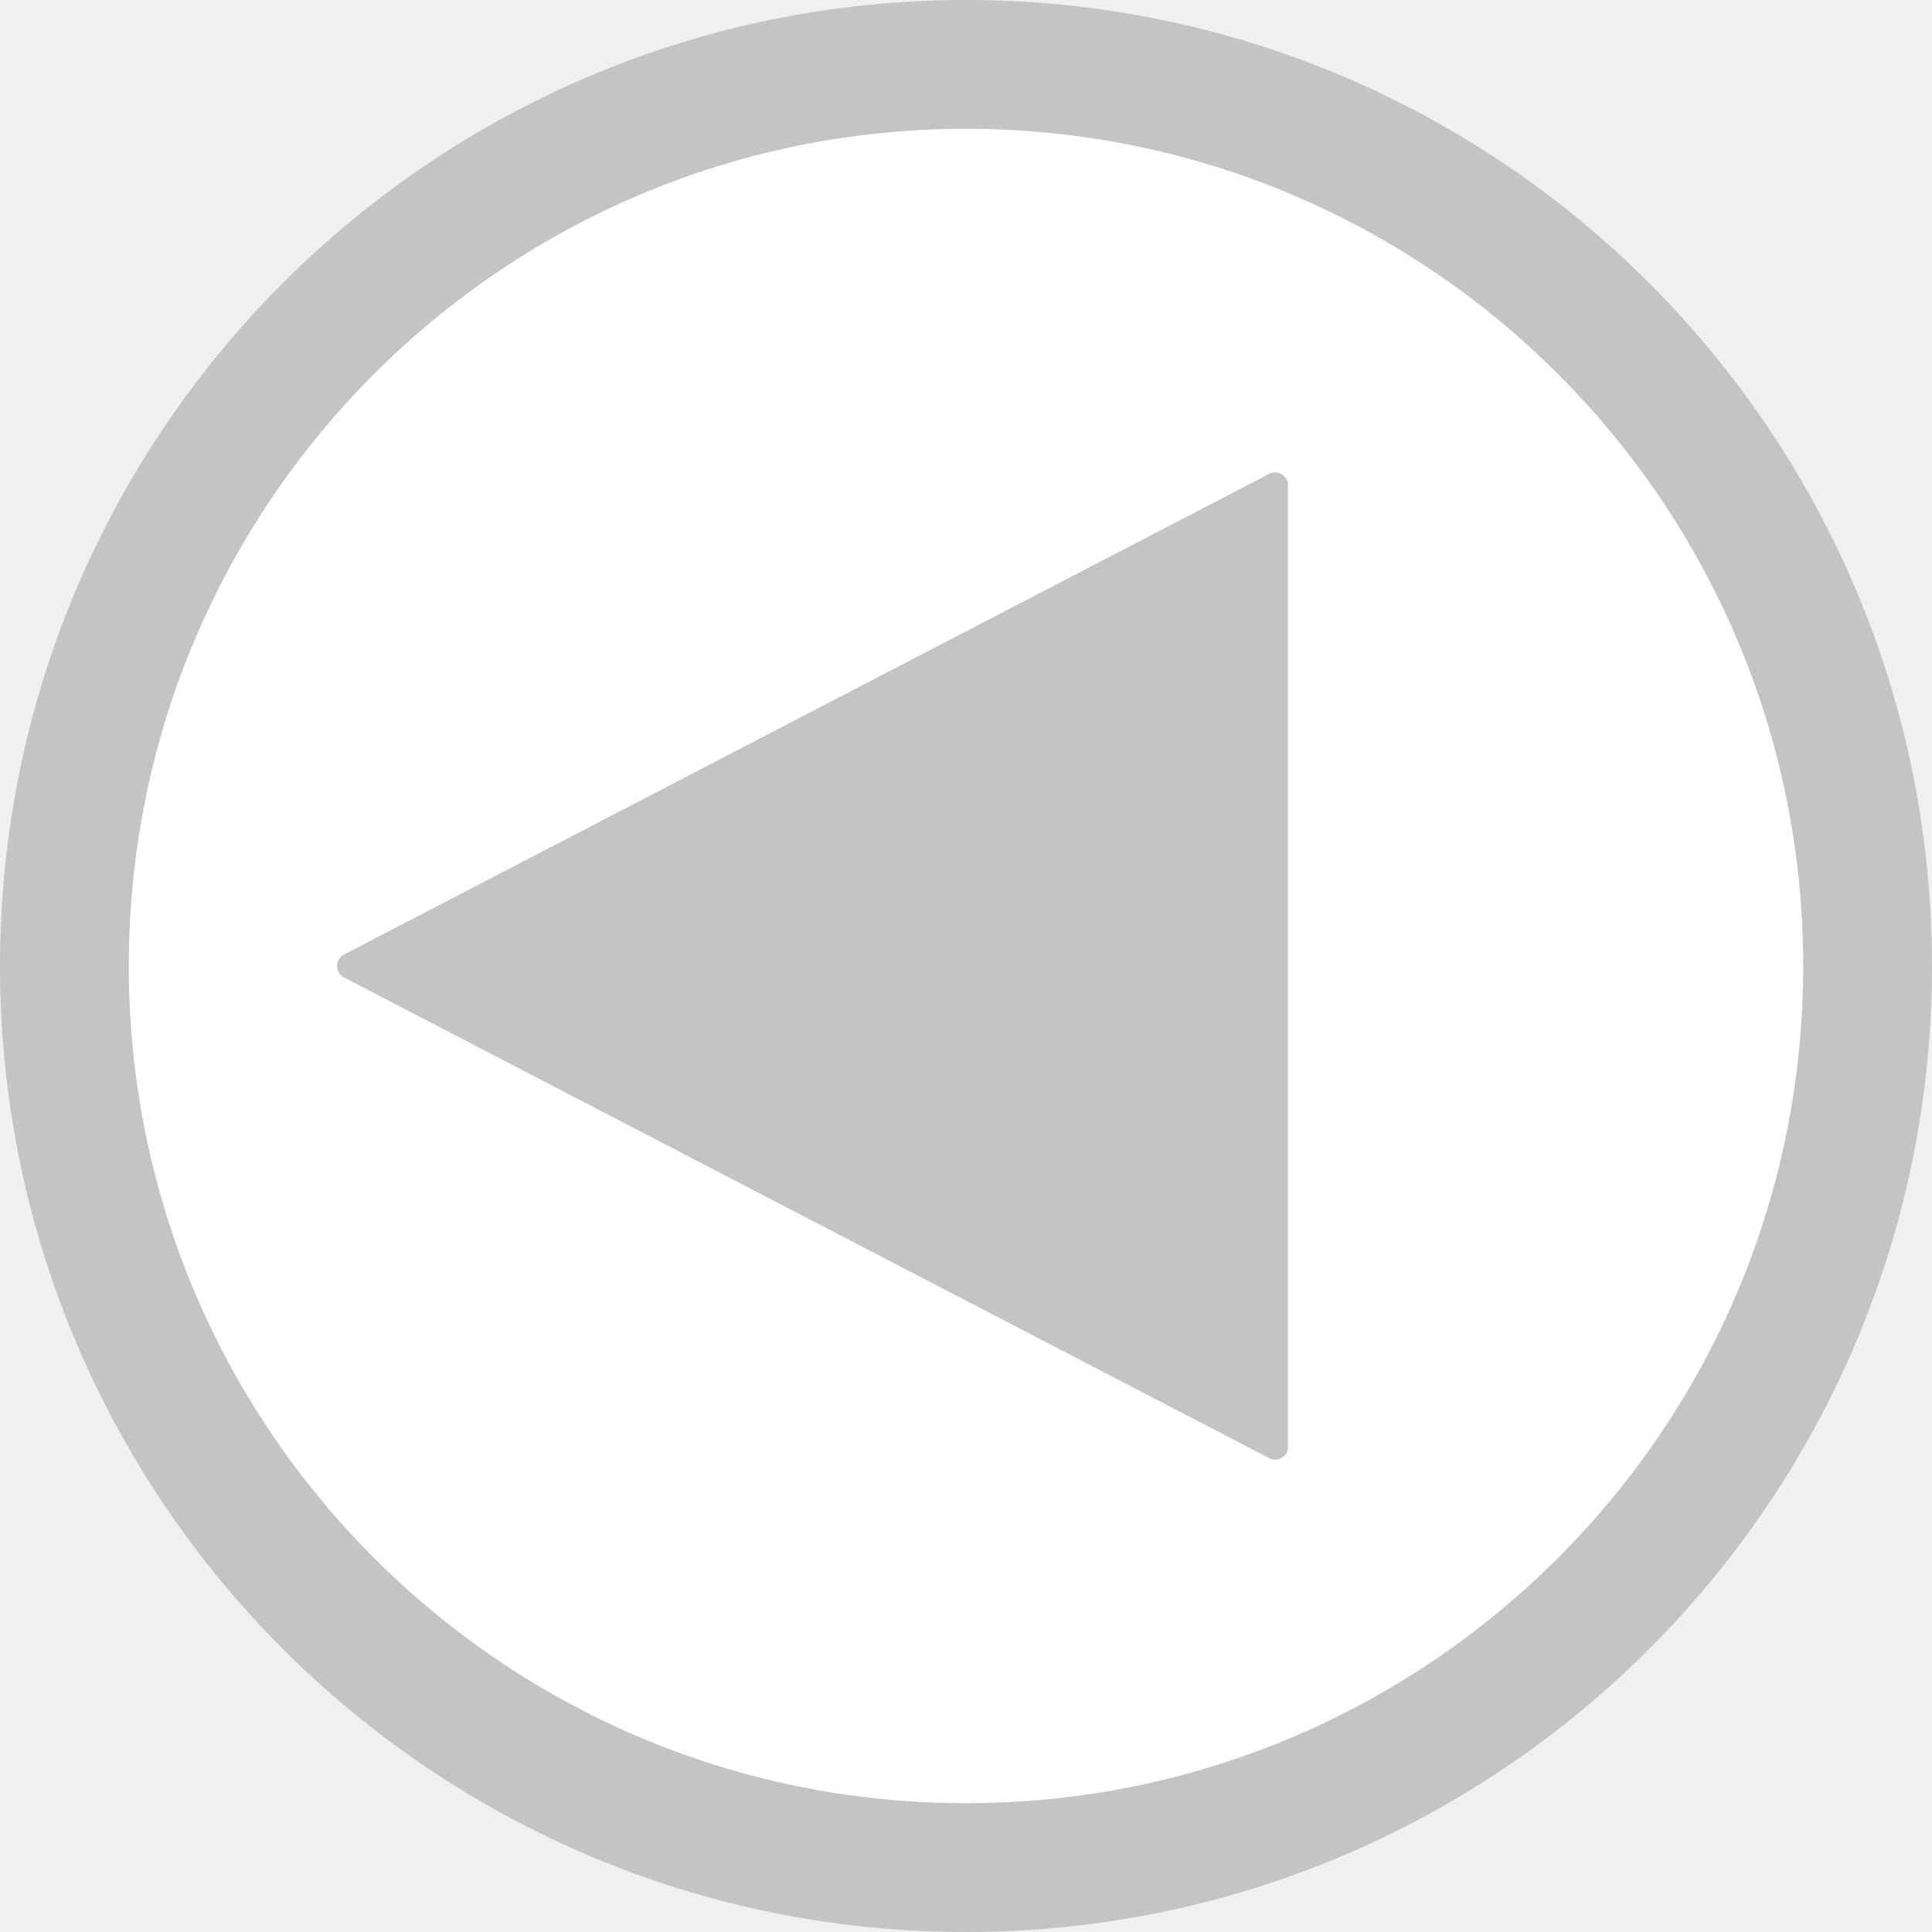
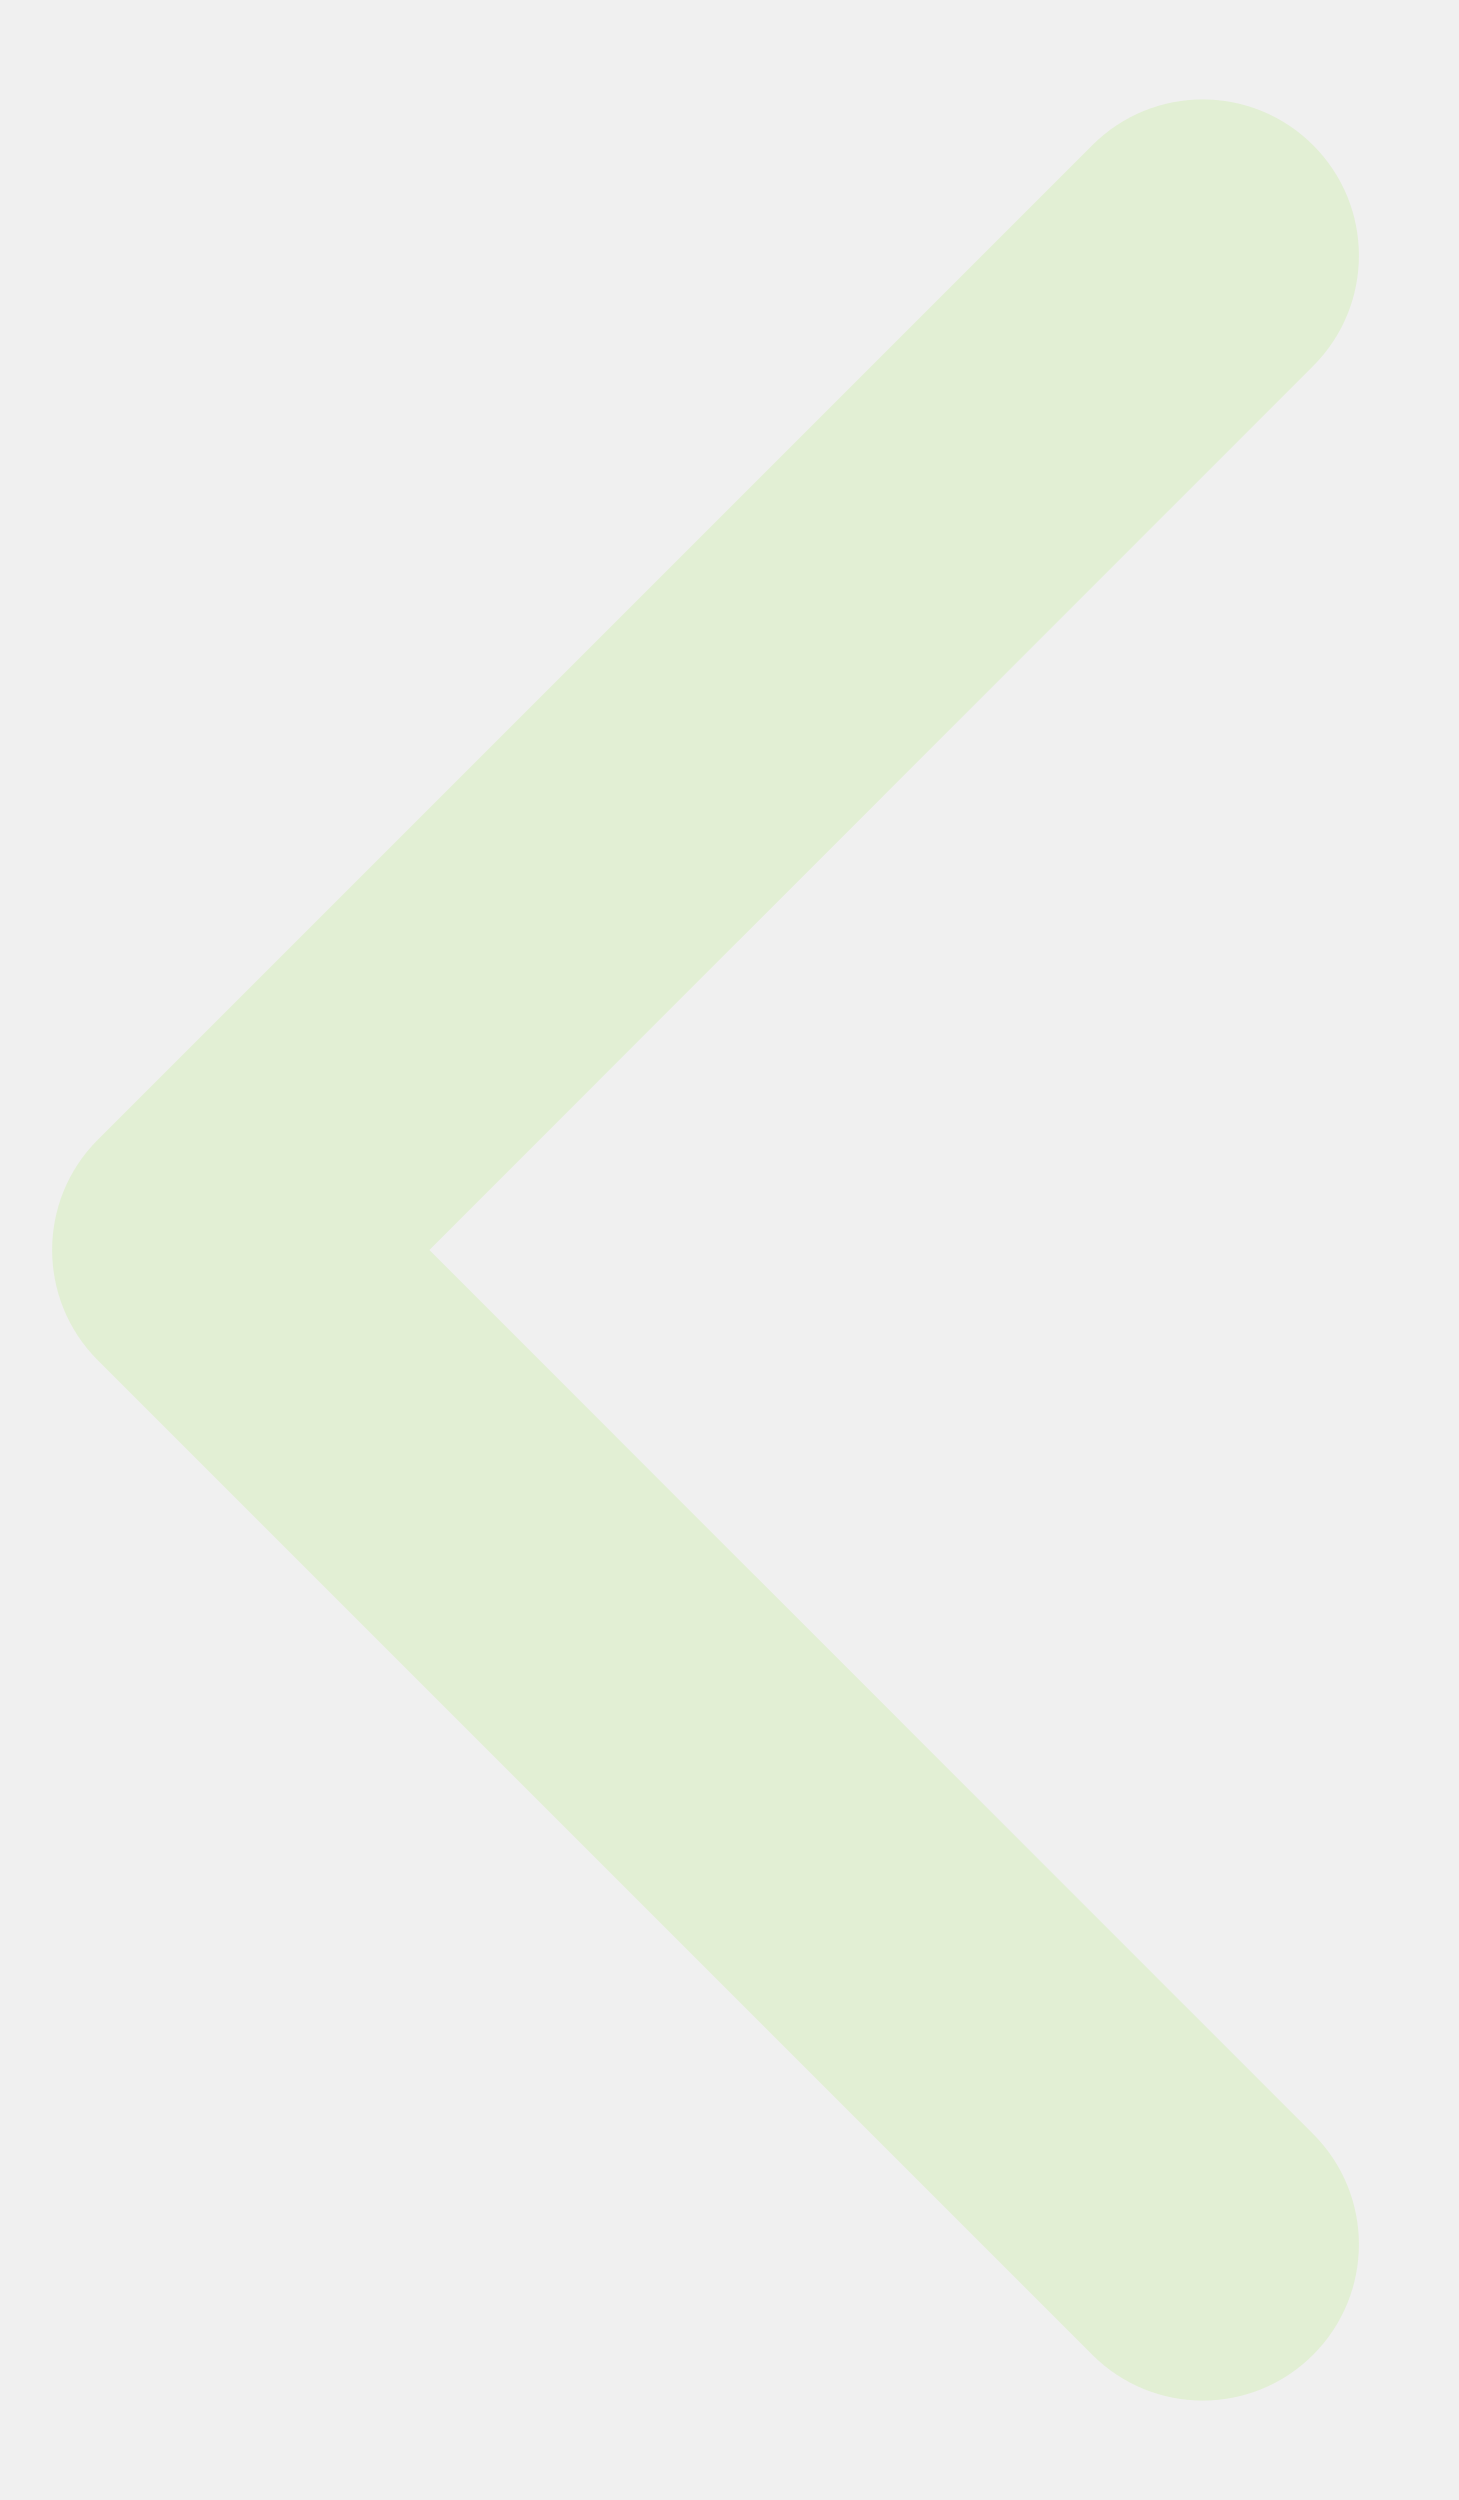
- <svg xmlns="http://www.w3.org/2000/svg" width="30" height="30" viewBox="0 0 30 30" fill="none">
-   <circle cx="15" cy="15" r="14" fill="white" stroke="#C4C4C4" stroke-width="2" />
-   <path d="M5.342 15.178C5.198 15.103 5.198 14.897 5.342 14.822L19.708 7.358C19.841 7.288 20 7.385 20 7.535L20 22.465C20 22.615 19.841 22.712 19.708 22.642L5.342 15.178Z" fill="#C4C4C4" />
+ <svg xmlns="http://www.w3.org/2000/svg" width="7" height="12" viewBox="0 0 7 12" fill="none">
+   <path d="M0.47 5.47C0.177 5.763 0.177 6.237 0.47 6.53L5.243 11.303C5.536 11.596 6.01 11.596 6.303 11.303C6.596 11.01 6.596 10.536 6.303 10.243L2.061 6L6.303 1.757C6.596 1.464 6.596 0.99 6.303 0.697C6.01 0.404 5.536 0.404 5.243 0.697L0.47 5.47ZM2 5.25H1V6.75H2V5.25Z" fill="#E2EFD4" />
</svg>
